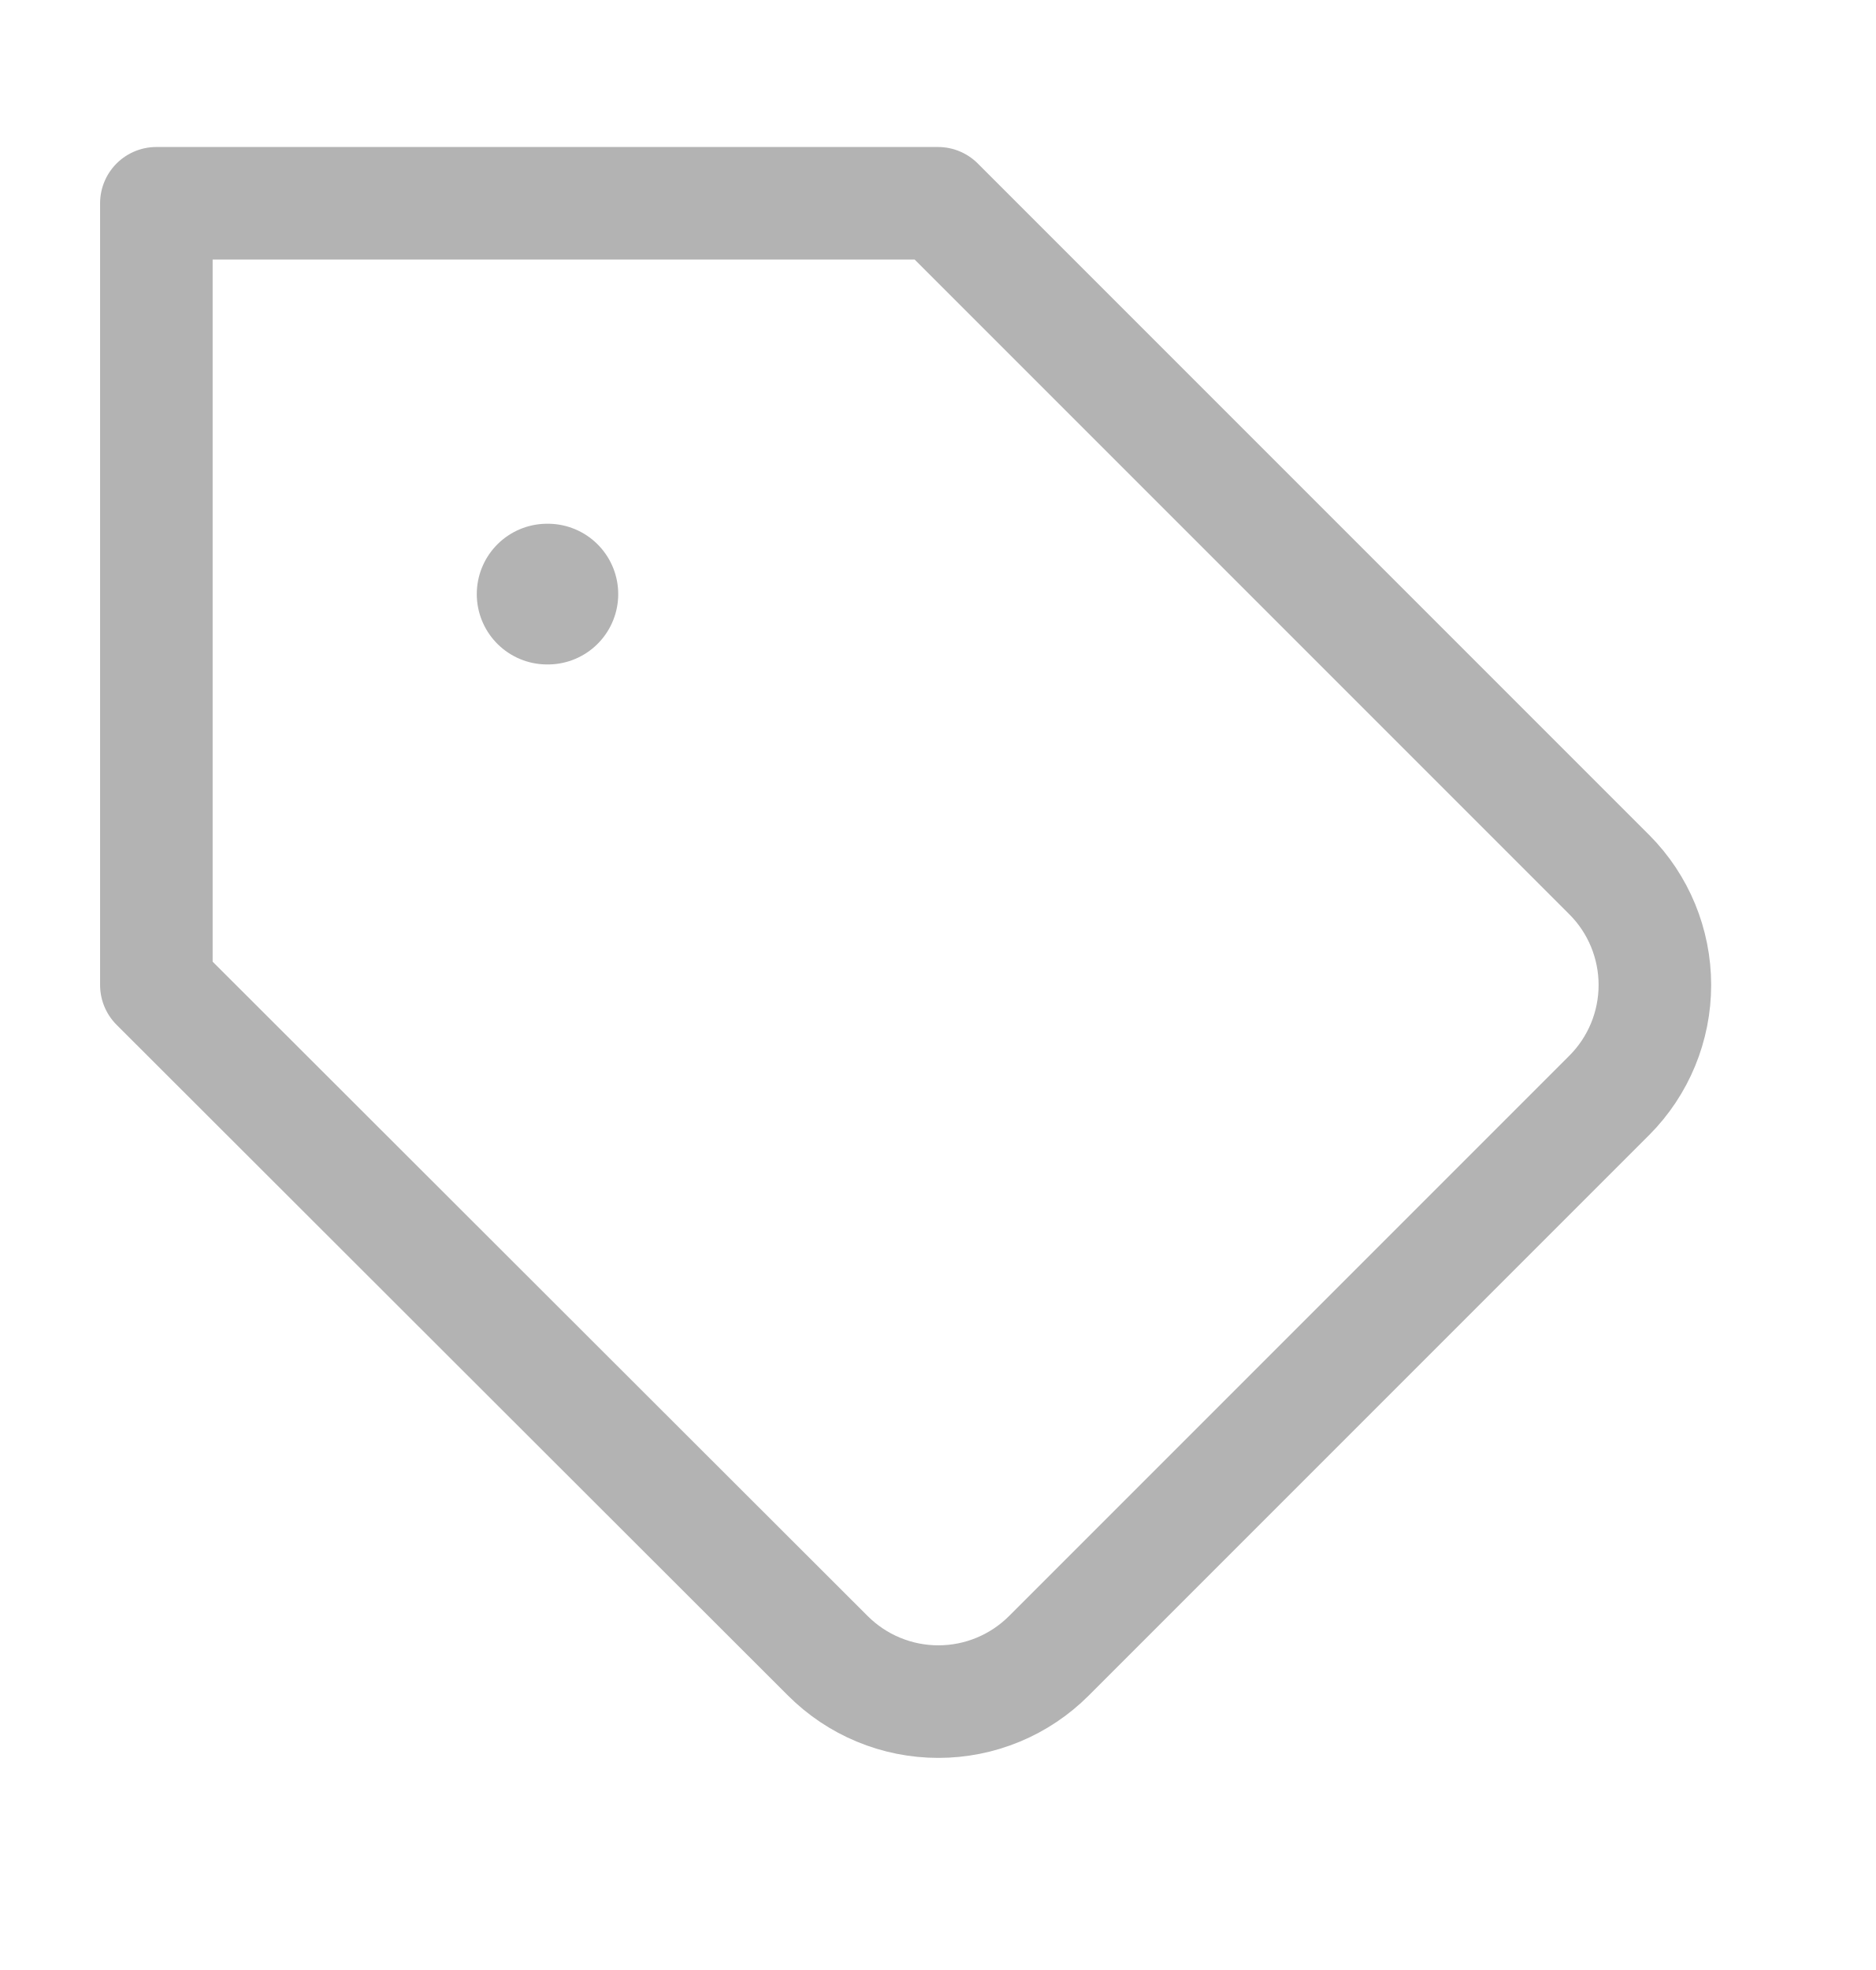
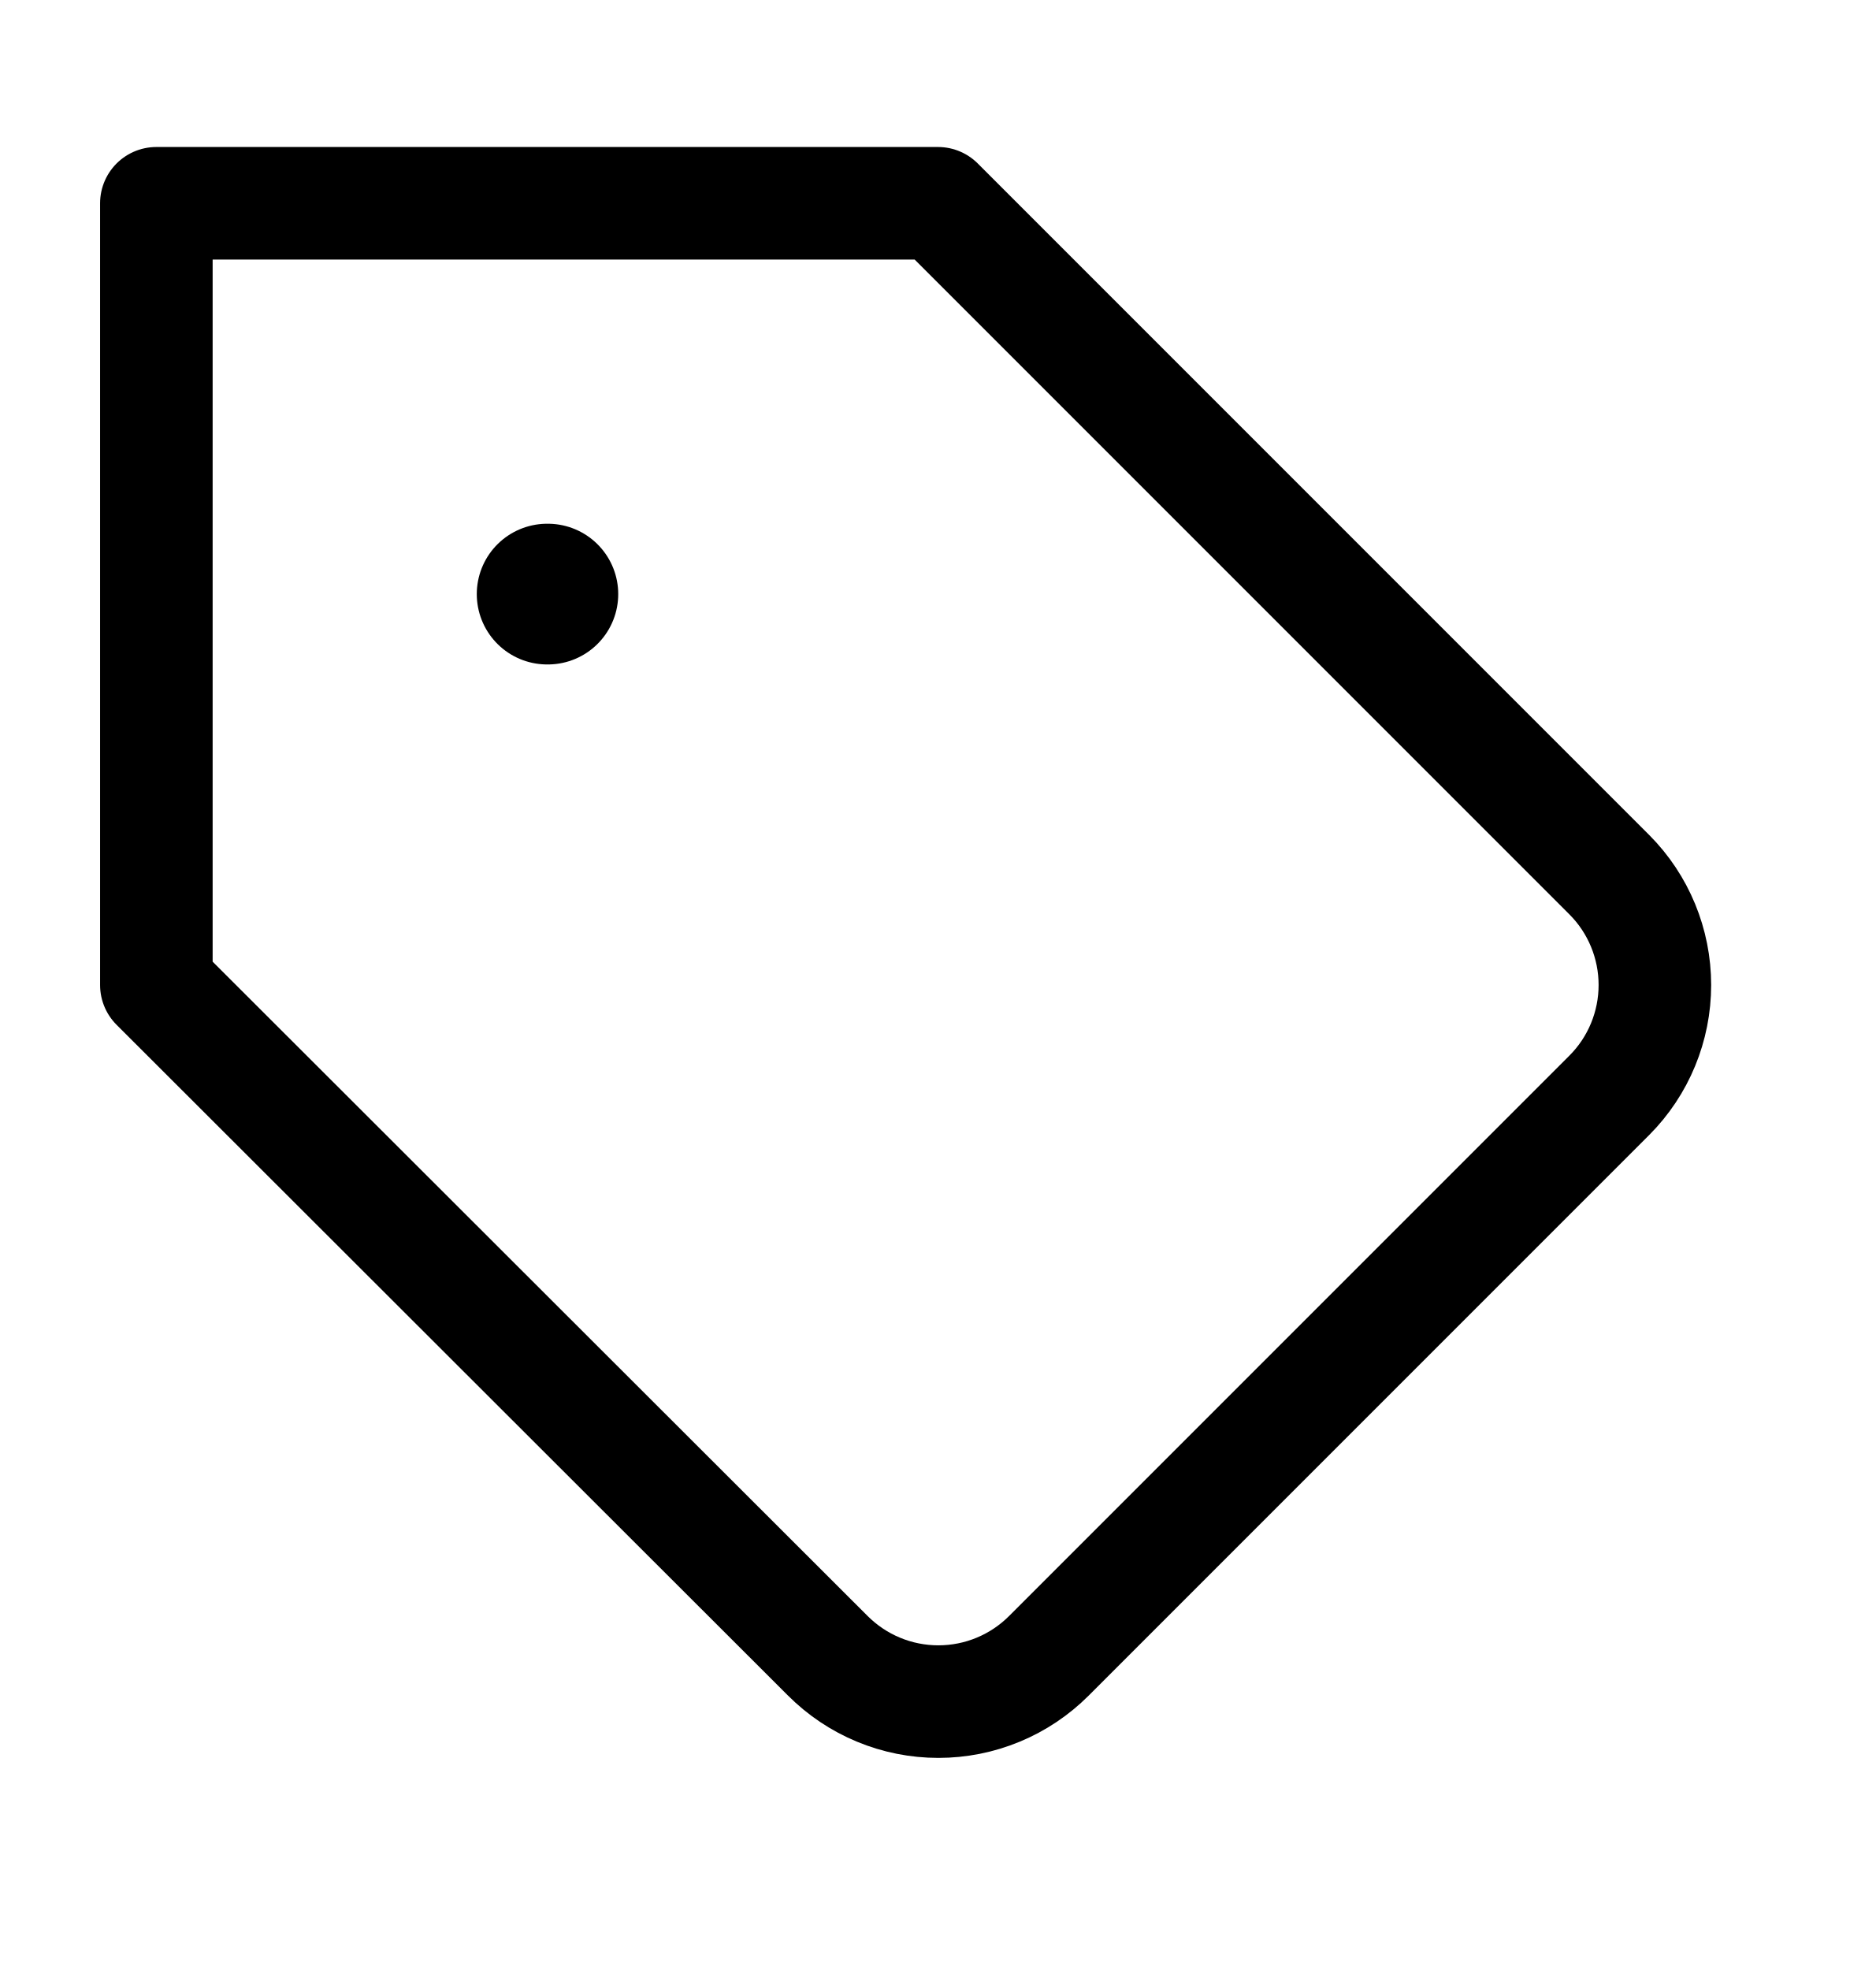
<svg xmlns="http://www.w3.org/2000/svg" width="20" height="21" viewBox="0 0 20 21" fill="none">
-   <path d="M17.158 11.675L11.183 17.65C11.028 17.805 10.845 17.928 10.642 18.012C10.44 18.096 10.223 18.139 10.004 18.139C9.785 18.139 9.568 18.096 9.366 18.012C9.163 17.928 8.98 17.805 8.825 17.65L1.667 10.5V2.167H10L17.158 9.325C17.469 9.637 17.643 10.06 17.643 10.5C17.643 10.94 17.469 11.363 17.158 11.675V11.675Z" stroke="#B3B3B3" stroke-width="1.2" stroke-linecap="round" stroke-linejoin="round" />
-   <path d="M5.833 6.333H5.841" stroke="#B3B3B3" stroke-width="1.5" stroke-linecap="round" stroke-linejoin="round" />
+   <path d="M17.158 11.675L11.183 17.65C11.028 17.805 10.845 17.928 10.642 18.012C10.44 18.096 10.223 18.139 10.004 18.139C9.785 18.139 9.568 18.096 9.366 18.012C9.163 17.928 8.98 17.805 8.825 17.65L1.667 10.5V2.167H10L17.158 9.325C17.469 9.637 17.643 10.06 17.643 10.5C17.643 10.94 17.469 11.363 17.158 11.675V11.675Z" stroke="currentColor" stroke-width="1.2" stroke-linecap="round" stroke-linejoin="round" />
+   <path d="M5.833 6.333H5.841" stroke="currentColor" stroke-width="1.5" stroke-linecap="round" stroke-linejoin="round" />
</svg>
